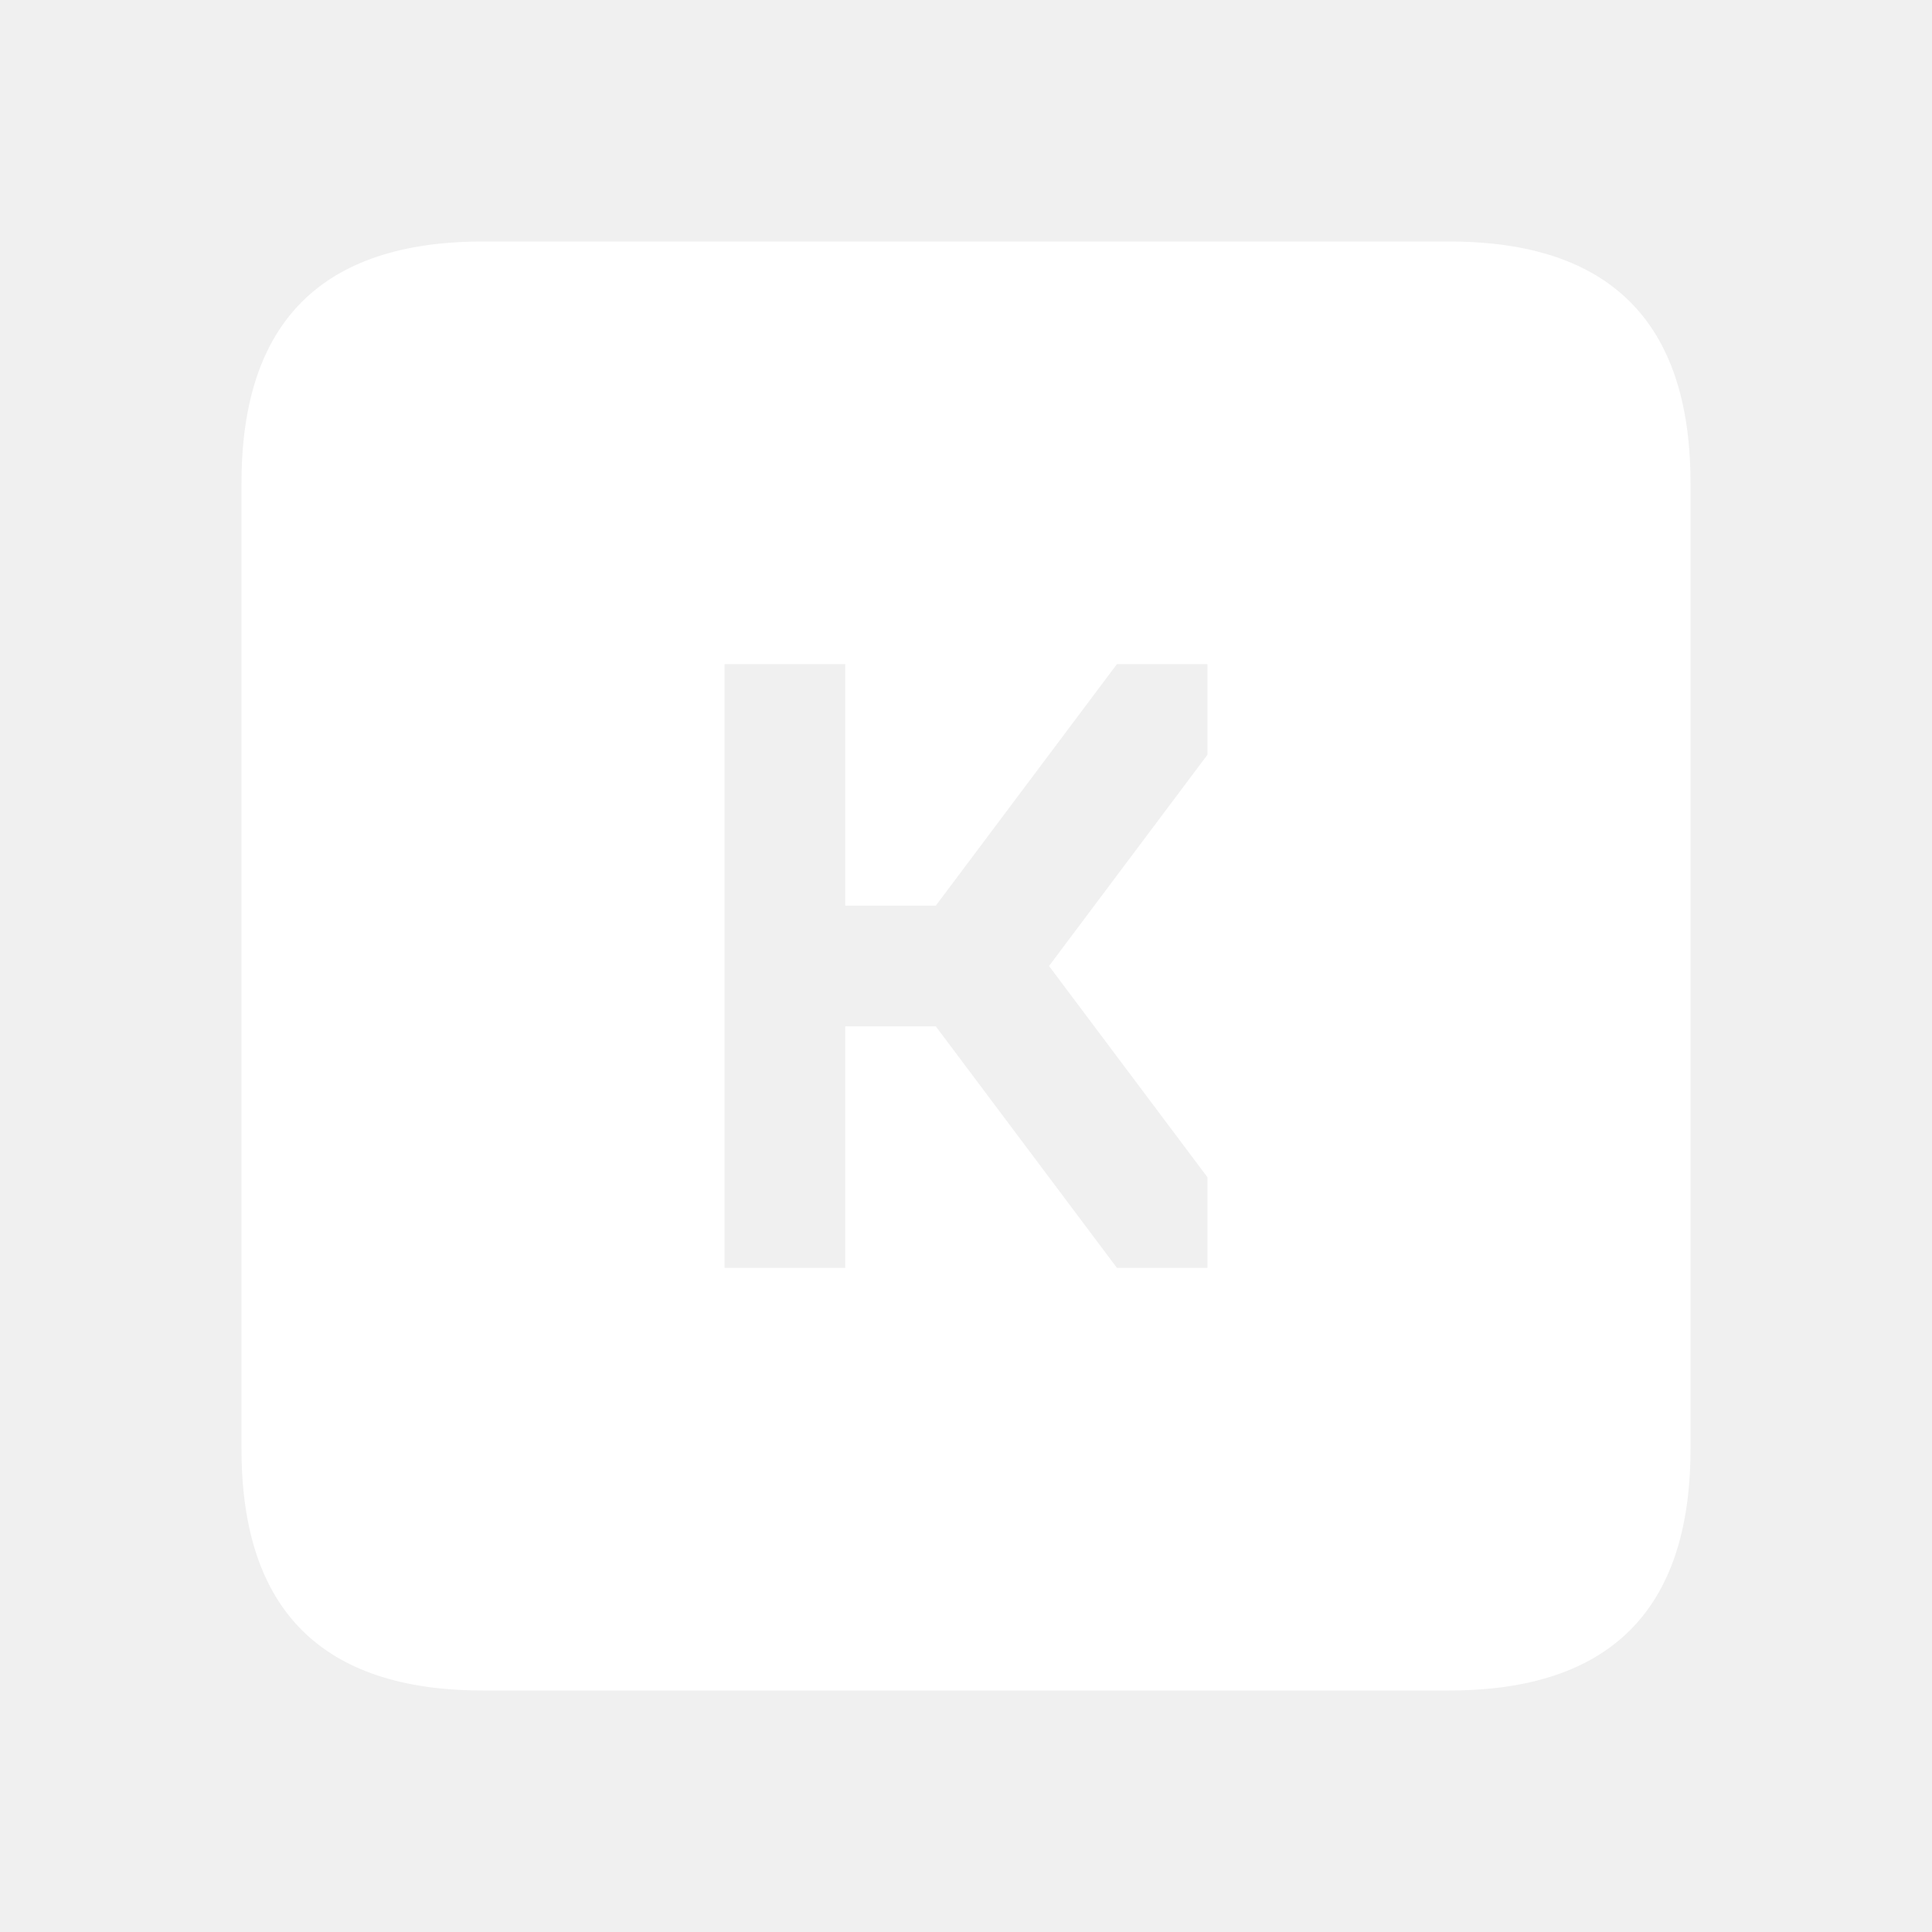
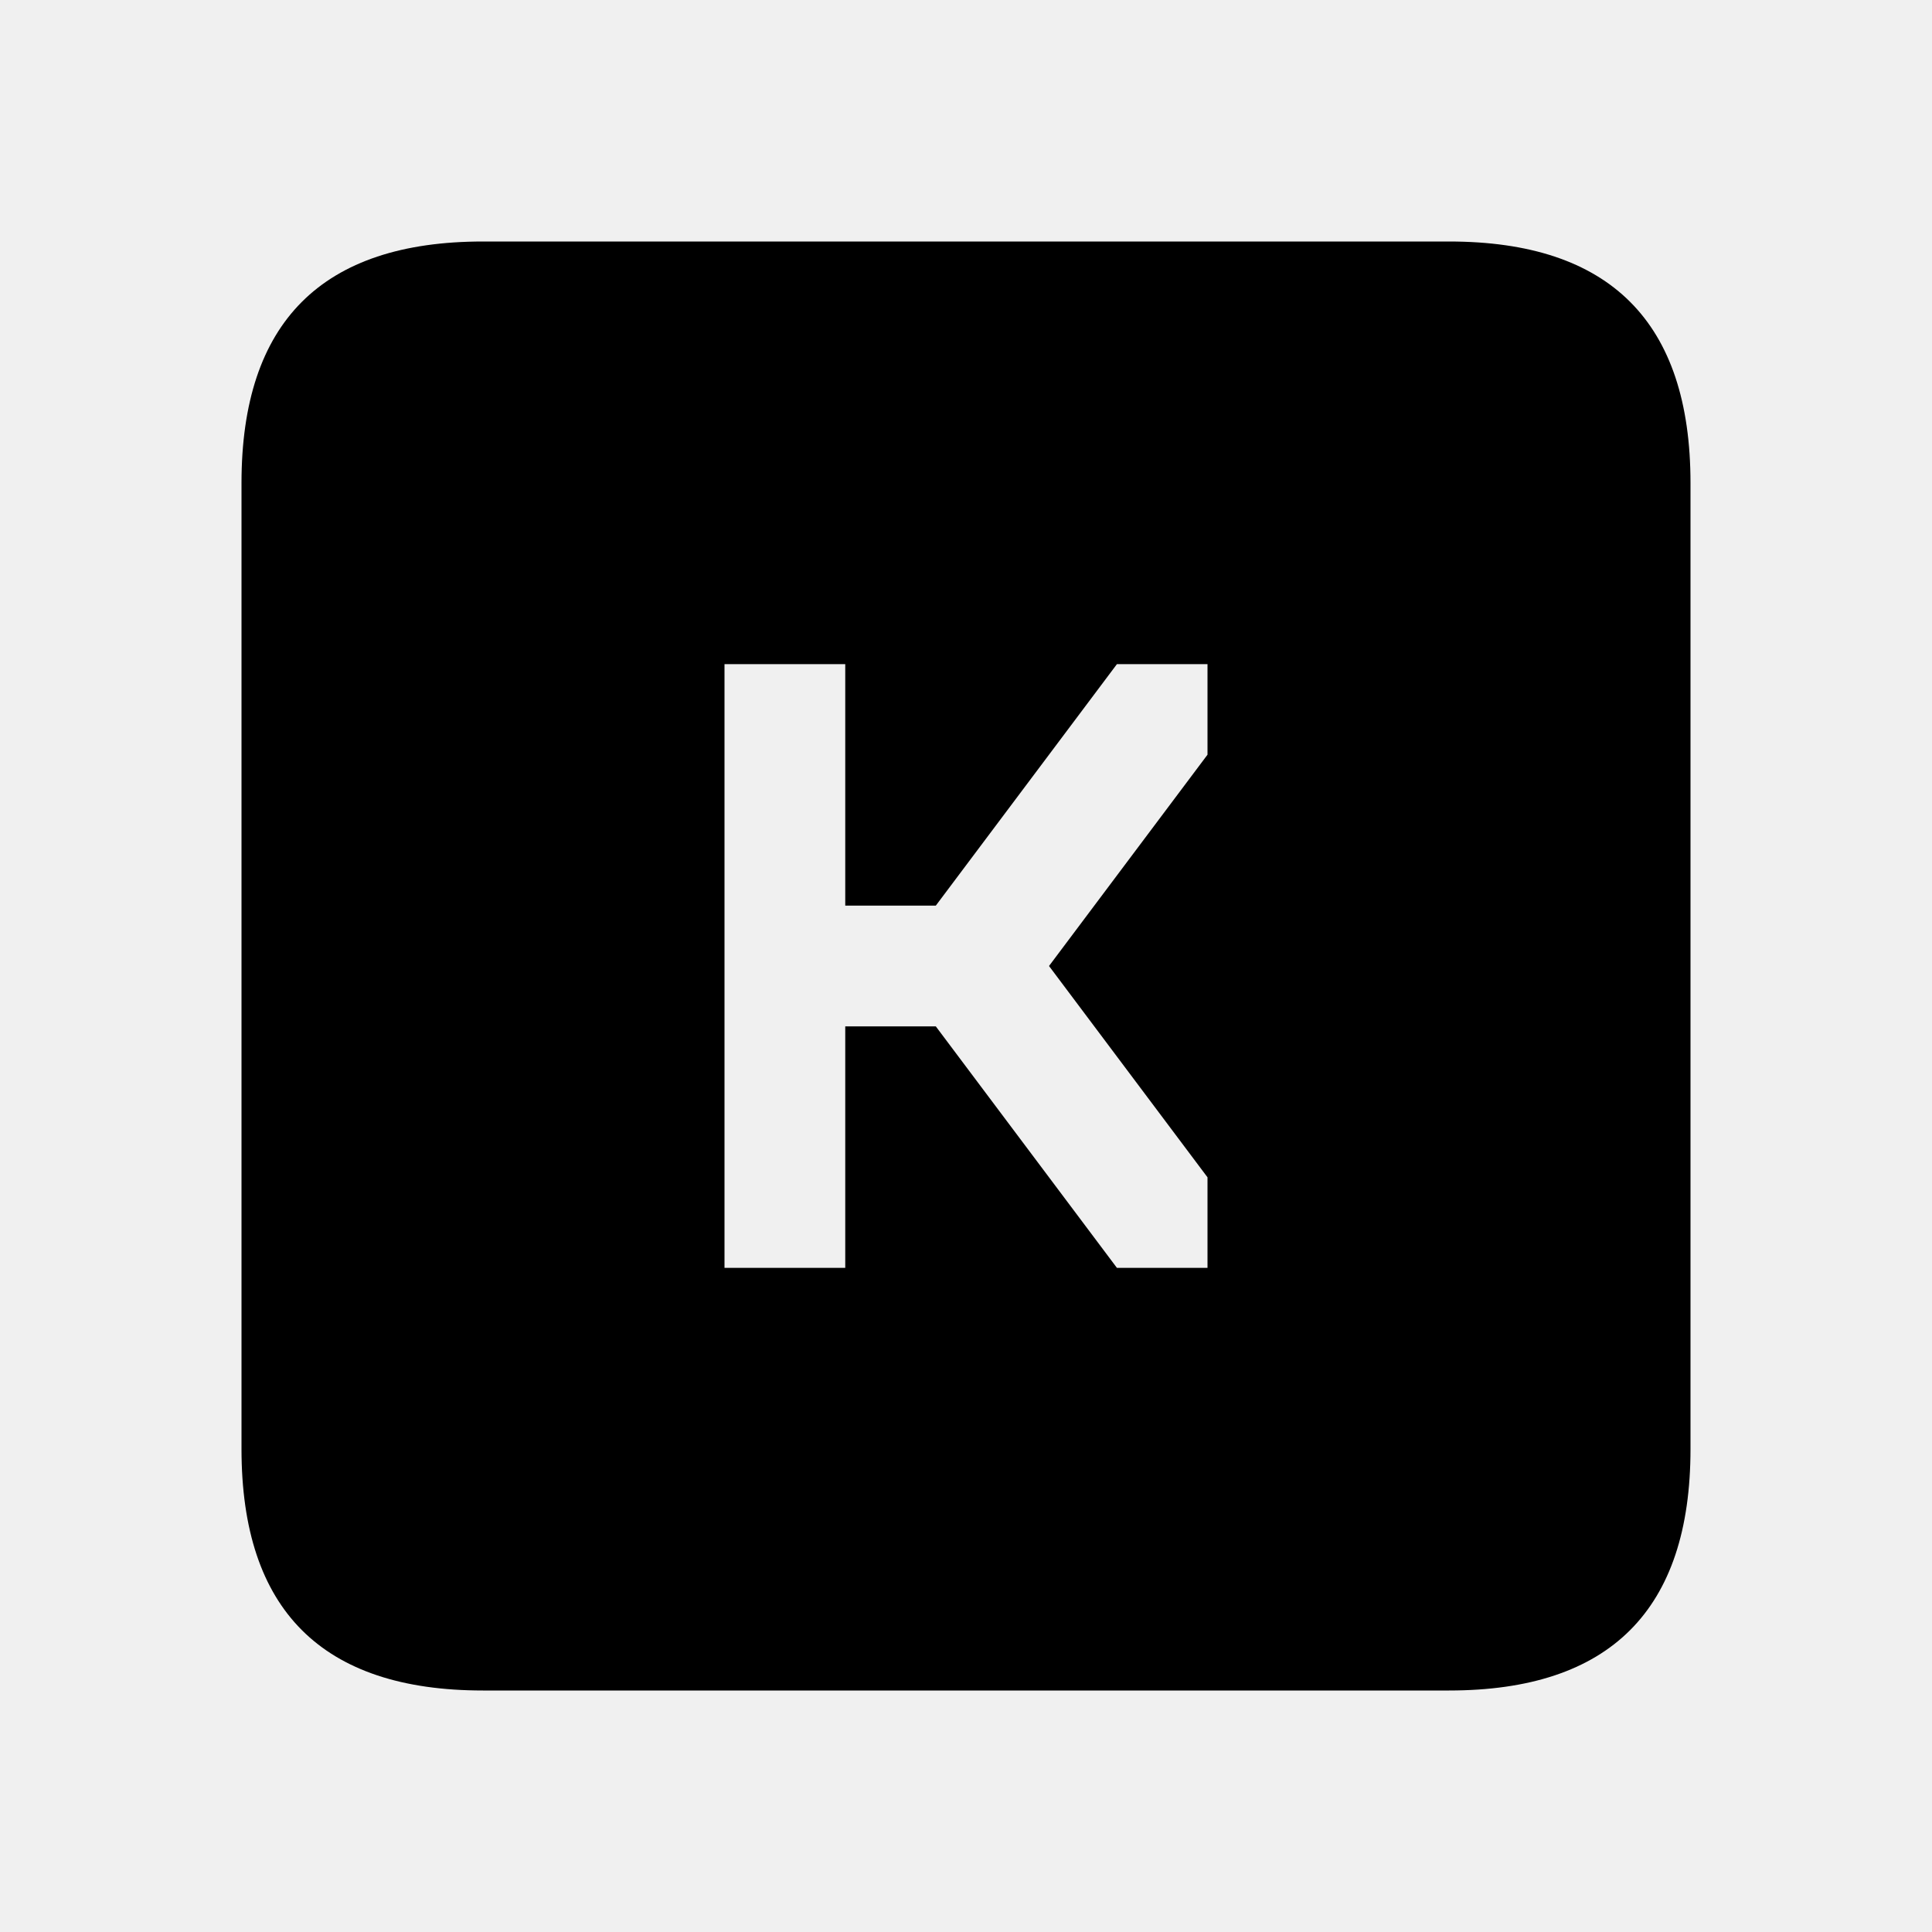
<svg xmlns="http://www.w3.org/2000/svg" width="64" height="64">
  <defs />
  <g>
-     <path stroke="none" fill="#FFFFFF" d="M16 8 L48 8 Q56 8 56 16 L56 48 Q56 56 48 56 L16 56 Q8 56 8 48 L8 16 Q8 8 16 8 M28 34 L31 34 37 42 40 42 40 39 34.75 32 40 25 40 22 37 22 31 30 28 30 28 22 24 22 24 42 28 42 28 34" />
+     <path stroke="none" fill="#000000" d="M16 8 L48 8 Q56 8 56 16 L56 48 Q56 56 48 56 L16 56 Q8 56 8 48 L8 16 Q8 8 16 8 M28 34 L31 34 37 42 40 42 40 39 34.75 32 40 25 40 22 37 22 31 30 28 30 28 22 24 22 24 42 28 42 28 34" />
  </g>
</svg>
